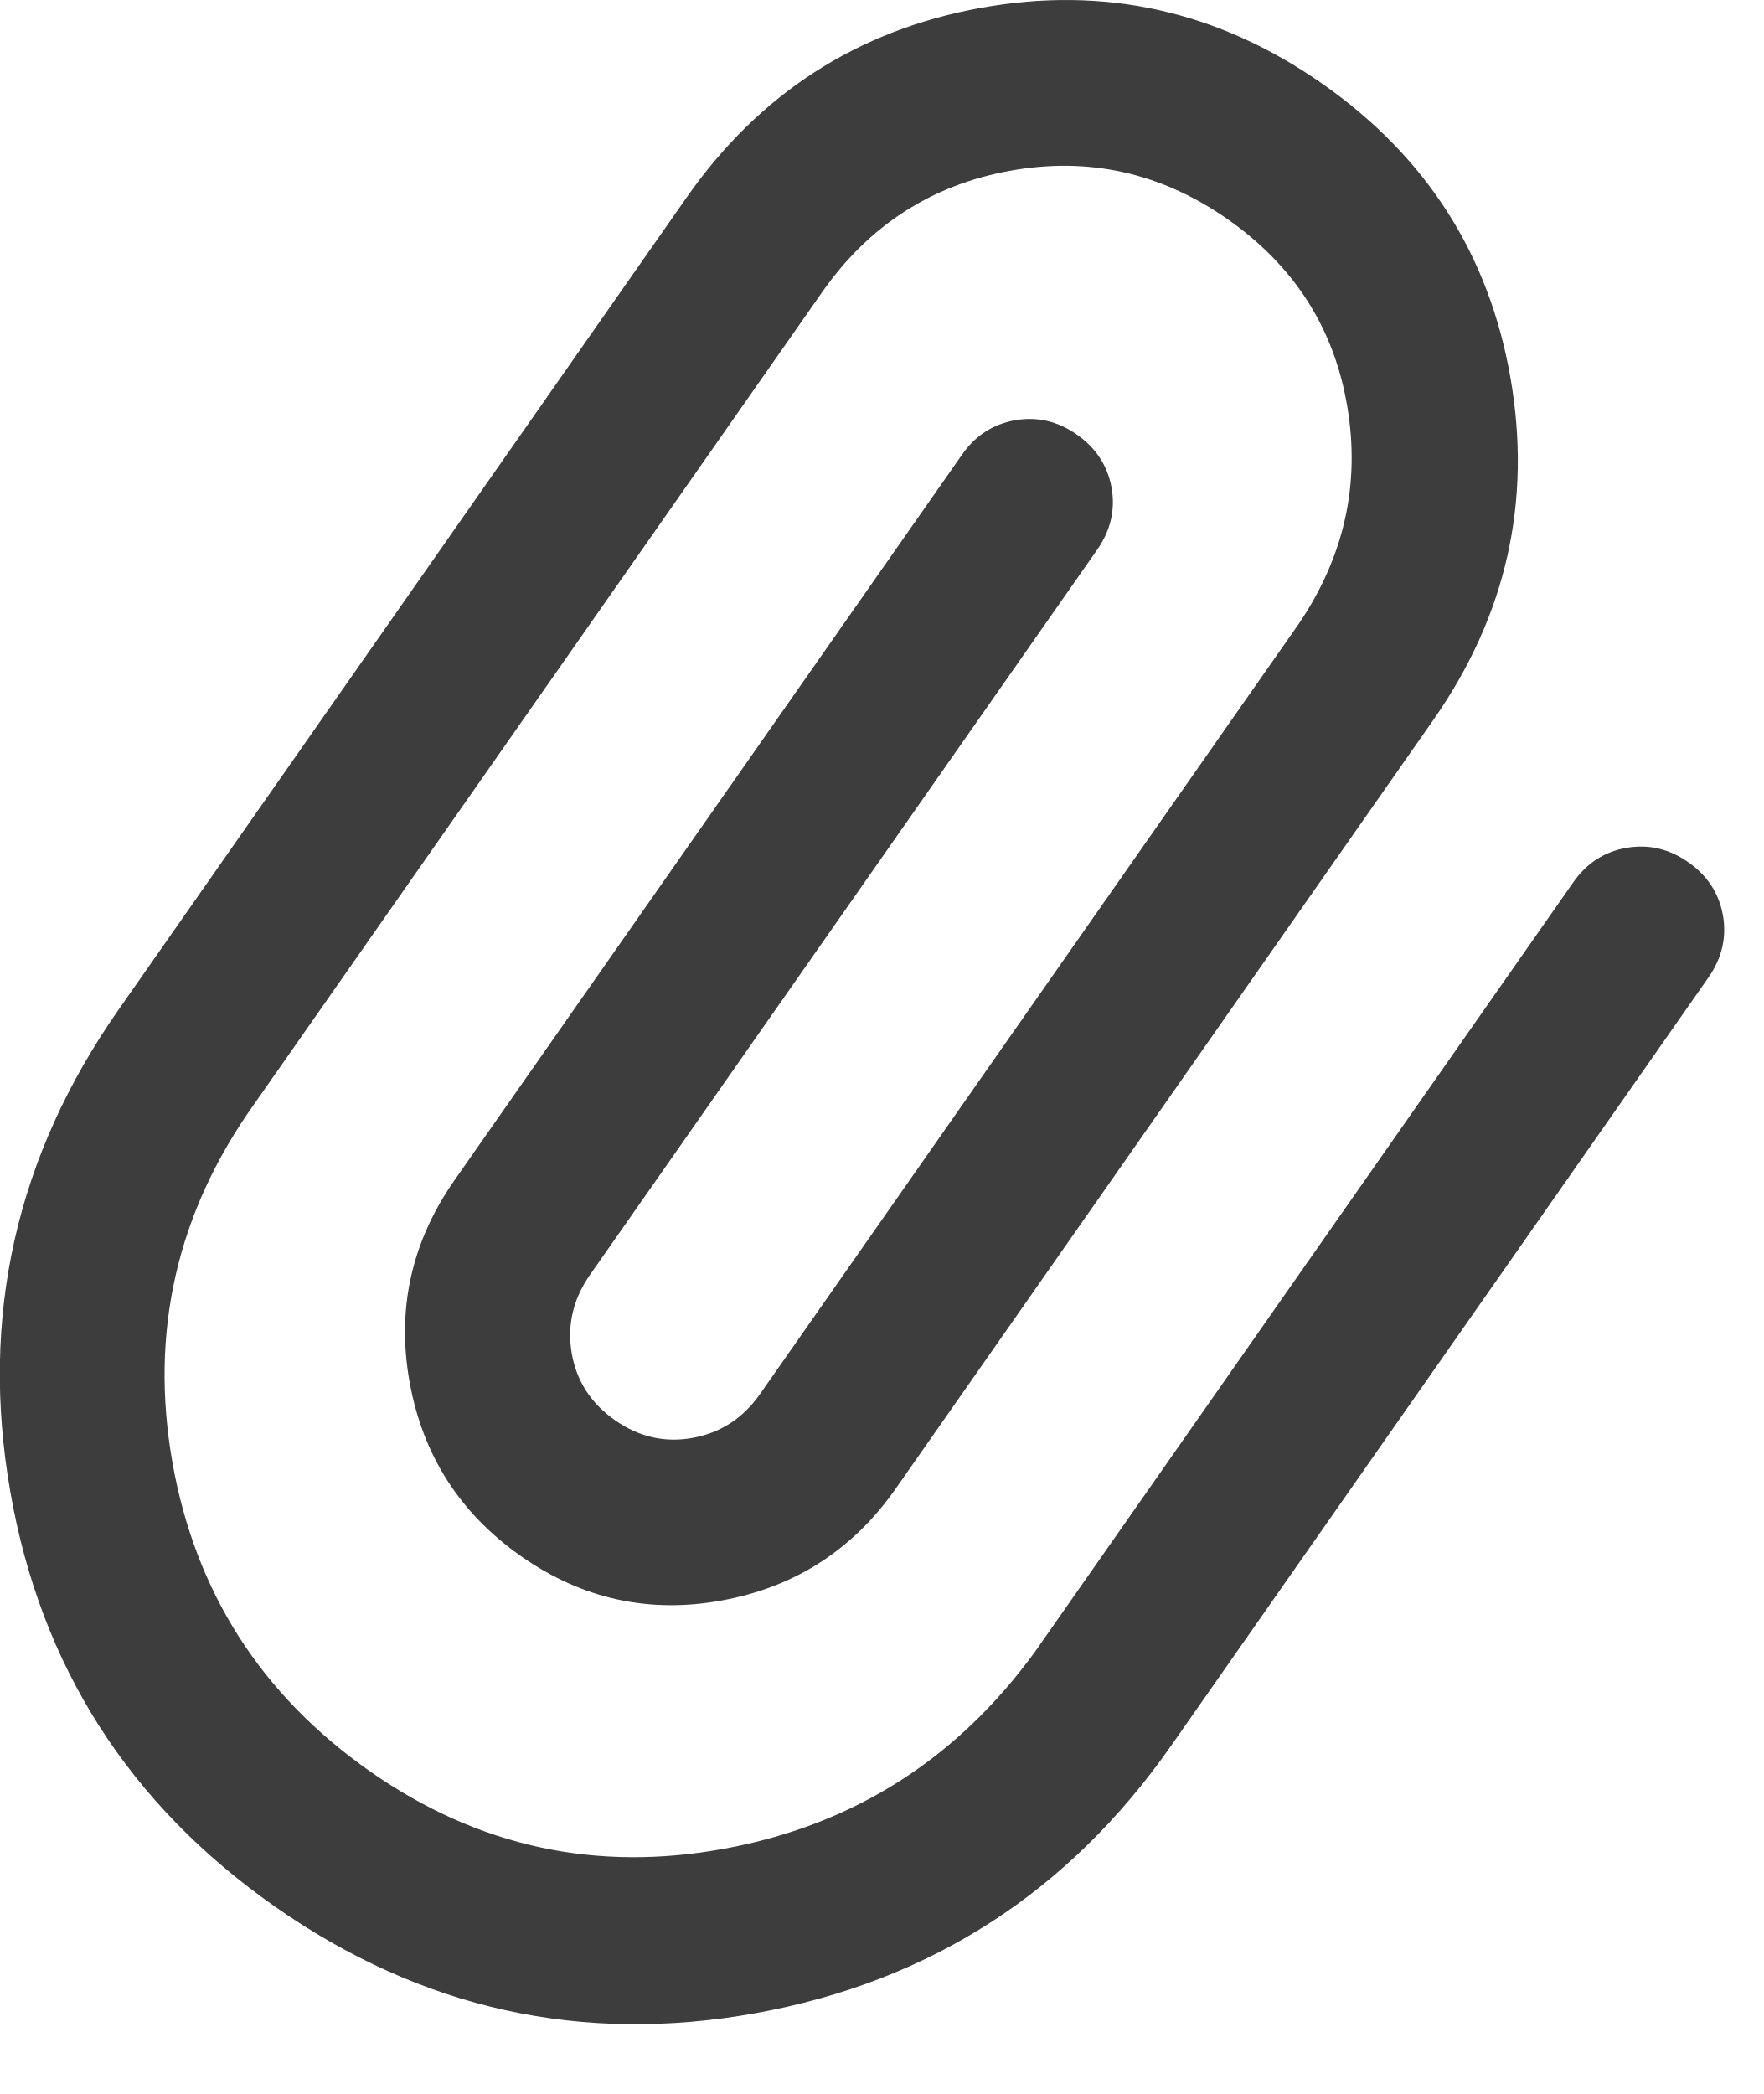
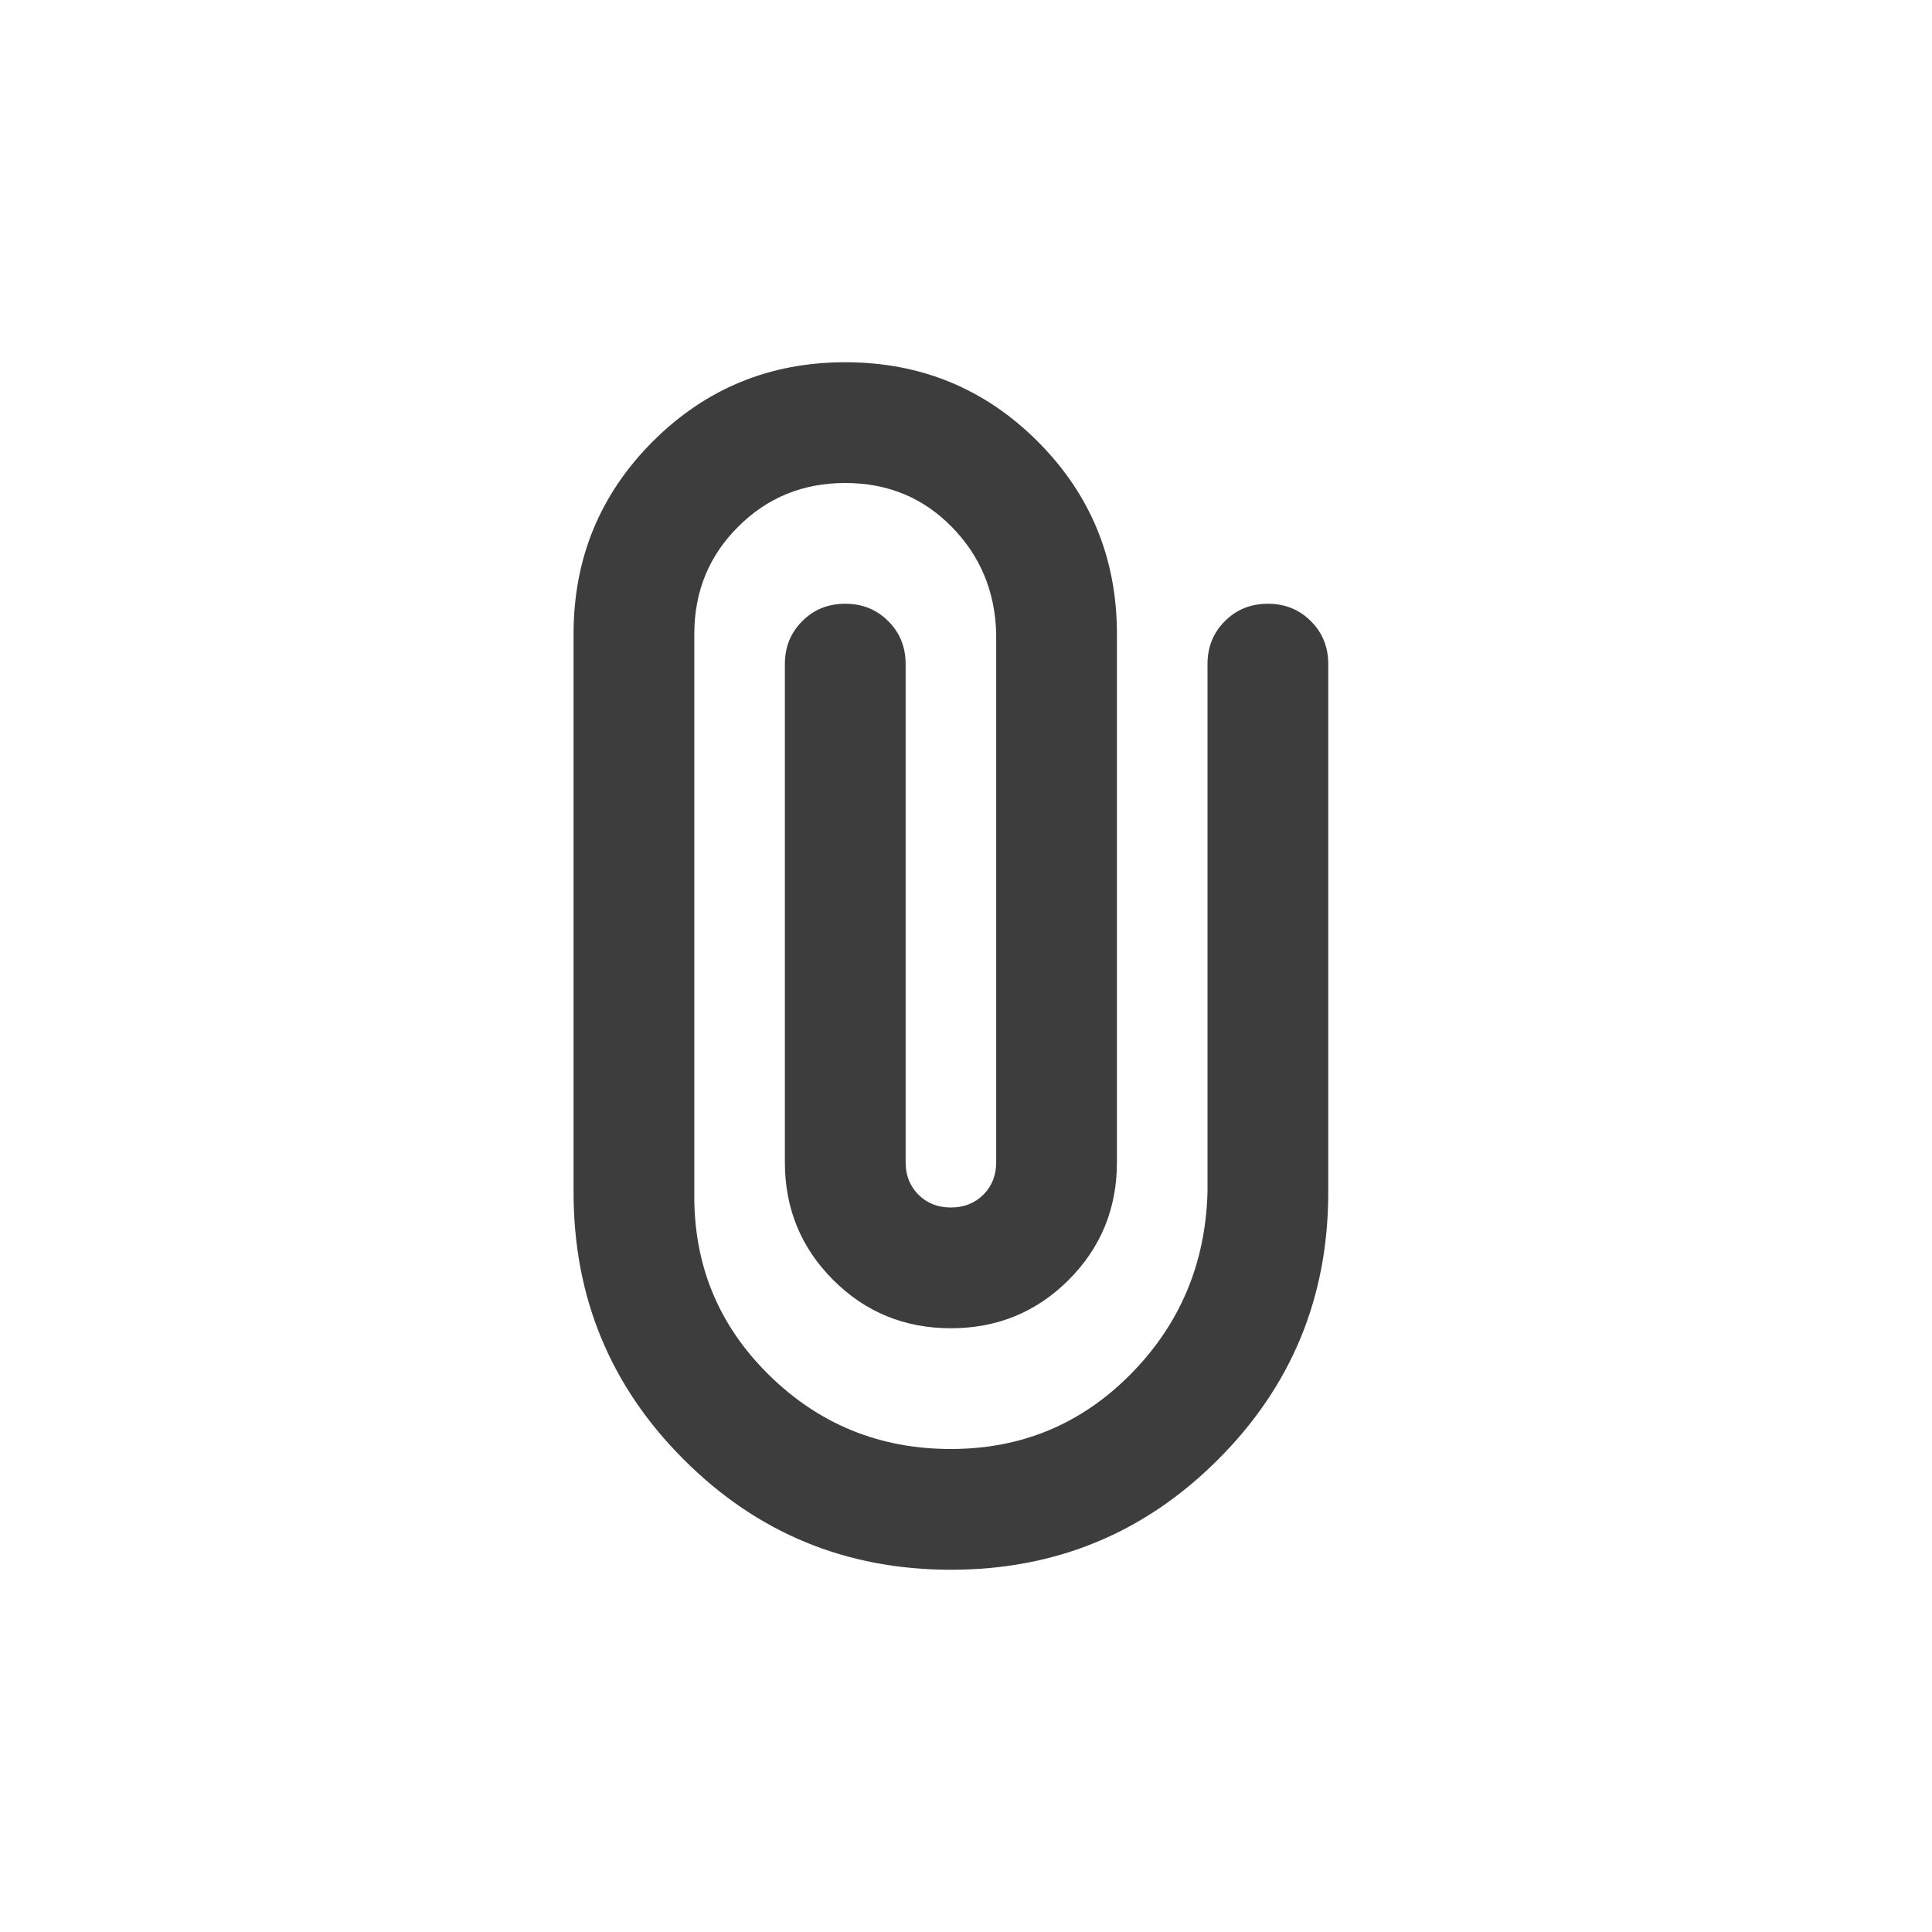
- <svg xmlns="http://www.w3.org/2000/svg" width="16" height="19" viewBox="0 0 16 19" fill="none">
-   <path d="M10.626 15.84C9.695 17.171 8.44 17.979 6.86 18.266C5.281 18.552 3.827 18.231 2.498 17.302C1.17 16.372 0.368 15.116 0.093 13.532C-0.183 11.949 0.145 10.492 1.076 9.161L6.229 1.793C6.89 0.848 7.78 0.274 8.9 0.071C10.019 -0.131 11.052 0.098 11.997 0.759C12.943 1.421 13.512 2.312 13.706 3.433C13.9 4.554 13.666 5.587 13.005 6.533L8.128 13.506C7.74 14.061 7.215 14.399 6.554 14.521C5.894 14.643 5.285 14.51 4.73 14.122C4.175 13.733 3.837 13.207 3.717 12.543C3.597 11.879 3.733 11.267 4.125 10.707L8.727 4.128C8.848 3.953 9.009 3.849 9.21 3.813C9.41 3.778 9.597 3.821 9.771 3.943C9.945 4.065 10.05 4.226 10.086 4.426C10.121 4.626 10.077 4.813 9.956 4.987L5.354 11.566C5.2 11.786 5.145 12.022 5.187 12.276C5.23 12.529 5.361 12.733 5.581 12.887C5.8 13.04 6.036 13.093 6.289 13.046C6.542 12.999 6.745 12.866 6.898 12.646L11.781 5.665C12.196 5.054 12.344 4.395 12.224 3.686C12.105 2.978 11.743 2.412 11.139 1.989C10.534 1.566 9.875 1.42 9.162 1.55C8.449 1.68 7.881 2.048 7.458 2.653L2.305 10.02C1.604 11.005 1.357 12.087 1.564 13.267C1.772 14.446 2.371 15.382 3.361 16.075C4.337 16.757 5.409 16.99 6.579 16.773C7.747 16.557 8.687 15.959 9.396 14.98L14.274 8.007C14.395 7.833 14.556 7.728 14.757 7.693C14.957 7.658 15.144 7.701 15.318 7.823C15.492 7.944 15.597 8.105 15.633 8.305C15.668 8.506 15.624 8.693 15.503 8.867L10.626 15.84Z" fill="#3D3D3D" />
+ <svg xmlns="http://www.w3.org/2000/svg" width="24" height="24" viewBox="0 0 24 24" fill="none">
+   <g>
+     <path d="M16.5 14.812C16.5 16.113 16.044 17.219 15.131 18.131C14.219 19.044 13.113 19.5 11.812 19.5C10.512 19.5 9.406 19.044 8.494 18.131C7.581 17.219 7.125 16.113 7.125 14.812V7.875C7.125 6.938 7.453 6.141 8.109 5.484C8.766 4.828 9.562 4.5 10.5 4.5C11.438 4.5 12.234 4.828 12.891 5.484C13.547 6.141 13.875 6.938 13.875 7.875V14.438C13.875 15.012 13.675 15.5 13.275 15.9C12.875 16.3 12.387 16.5 11.812 16.5C11.238 16.5 10.75 16.3 10.35 15.9C9.95 15.5 9.75 15.012 9.75 14.438V8.25C9.75 8.037 9.822 7.859 9.966 7.716C10.109 7.572 10.287 7.5 10.5 7.5C10.713 7.5 10.891 7.572 11.034 7.716C11.178 7.859 11.25 8.037 11.25 8.25V14.438C11.25 14.6 11.303 14.734 11.409 14.841C11.516 14.947 11.65 15 11.812 15C11.975 15 12.109 14.947 12.216 14.841C12.322 14.734 12.375 14.6 12.375 14.438V7.875C12.363 7.35 12.178 6.906 11.822 6.544C11.466 6.181 11.025 6 10.5 6C9.975 6 9.531 6.181 9.169 6.544C8.806 6.906 8.625 7.35 8.625 7.875V14.812C8.613 15.7 8.919 16.453 9.544 17.072C10.169 17.691 10.925 18 11.812 18C12.688 18 13.431 17.691 14.044 17.072C14.656 16.453 14.975 15.7 15 14.812V8.25C15 8.037 15.072 7.859 15.216 7.716C15.359 7.572 15.537 7.5 15.75 7.5C15.963 7.5 16.141 7.572 16.284 7.716C16.428 7.859 16.5 8.037 16.5 8.25V14.812Z" fill="#3D3D3D" />
+   </g>
</svg>
